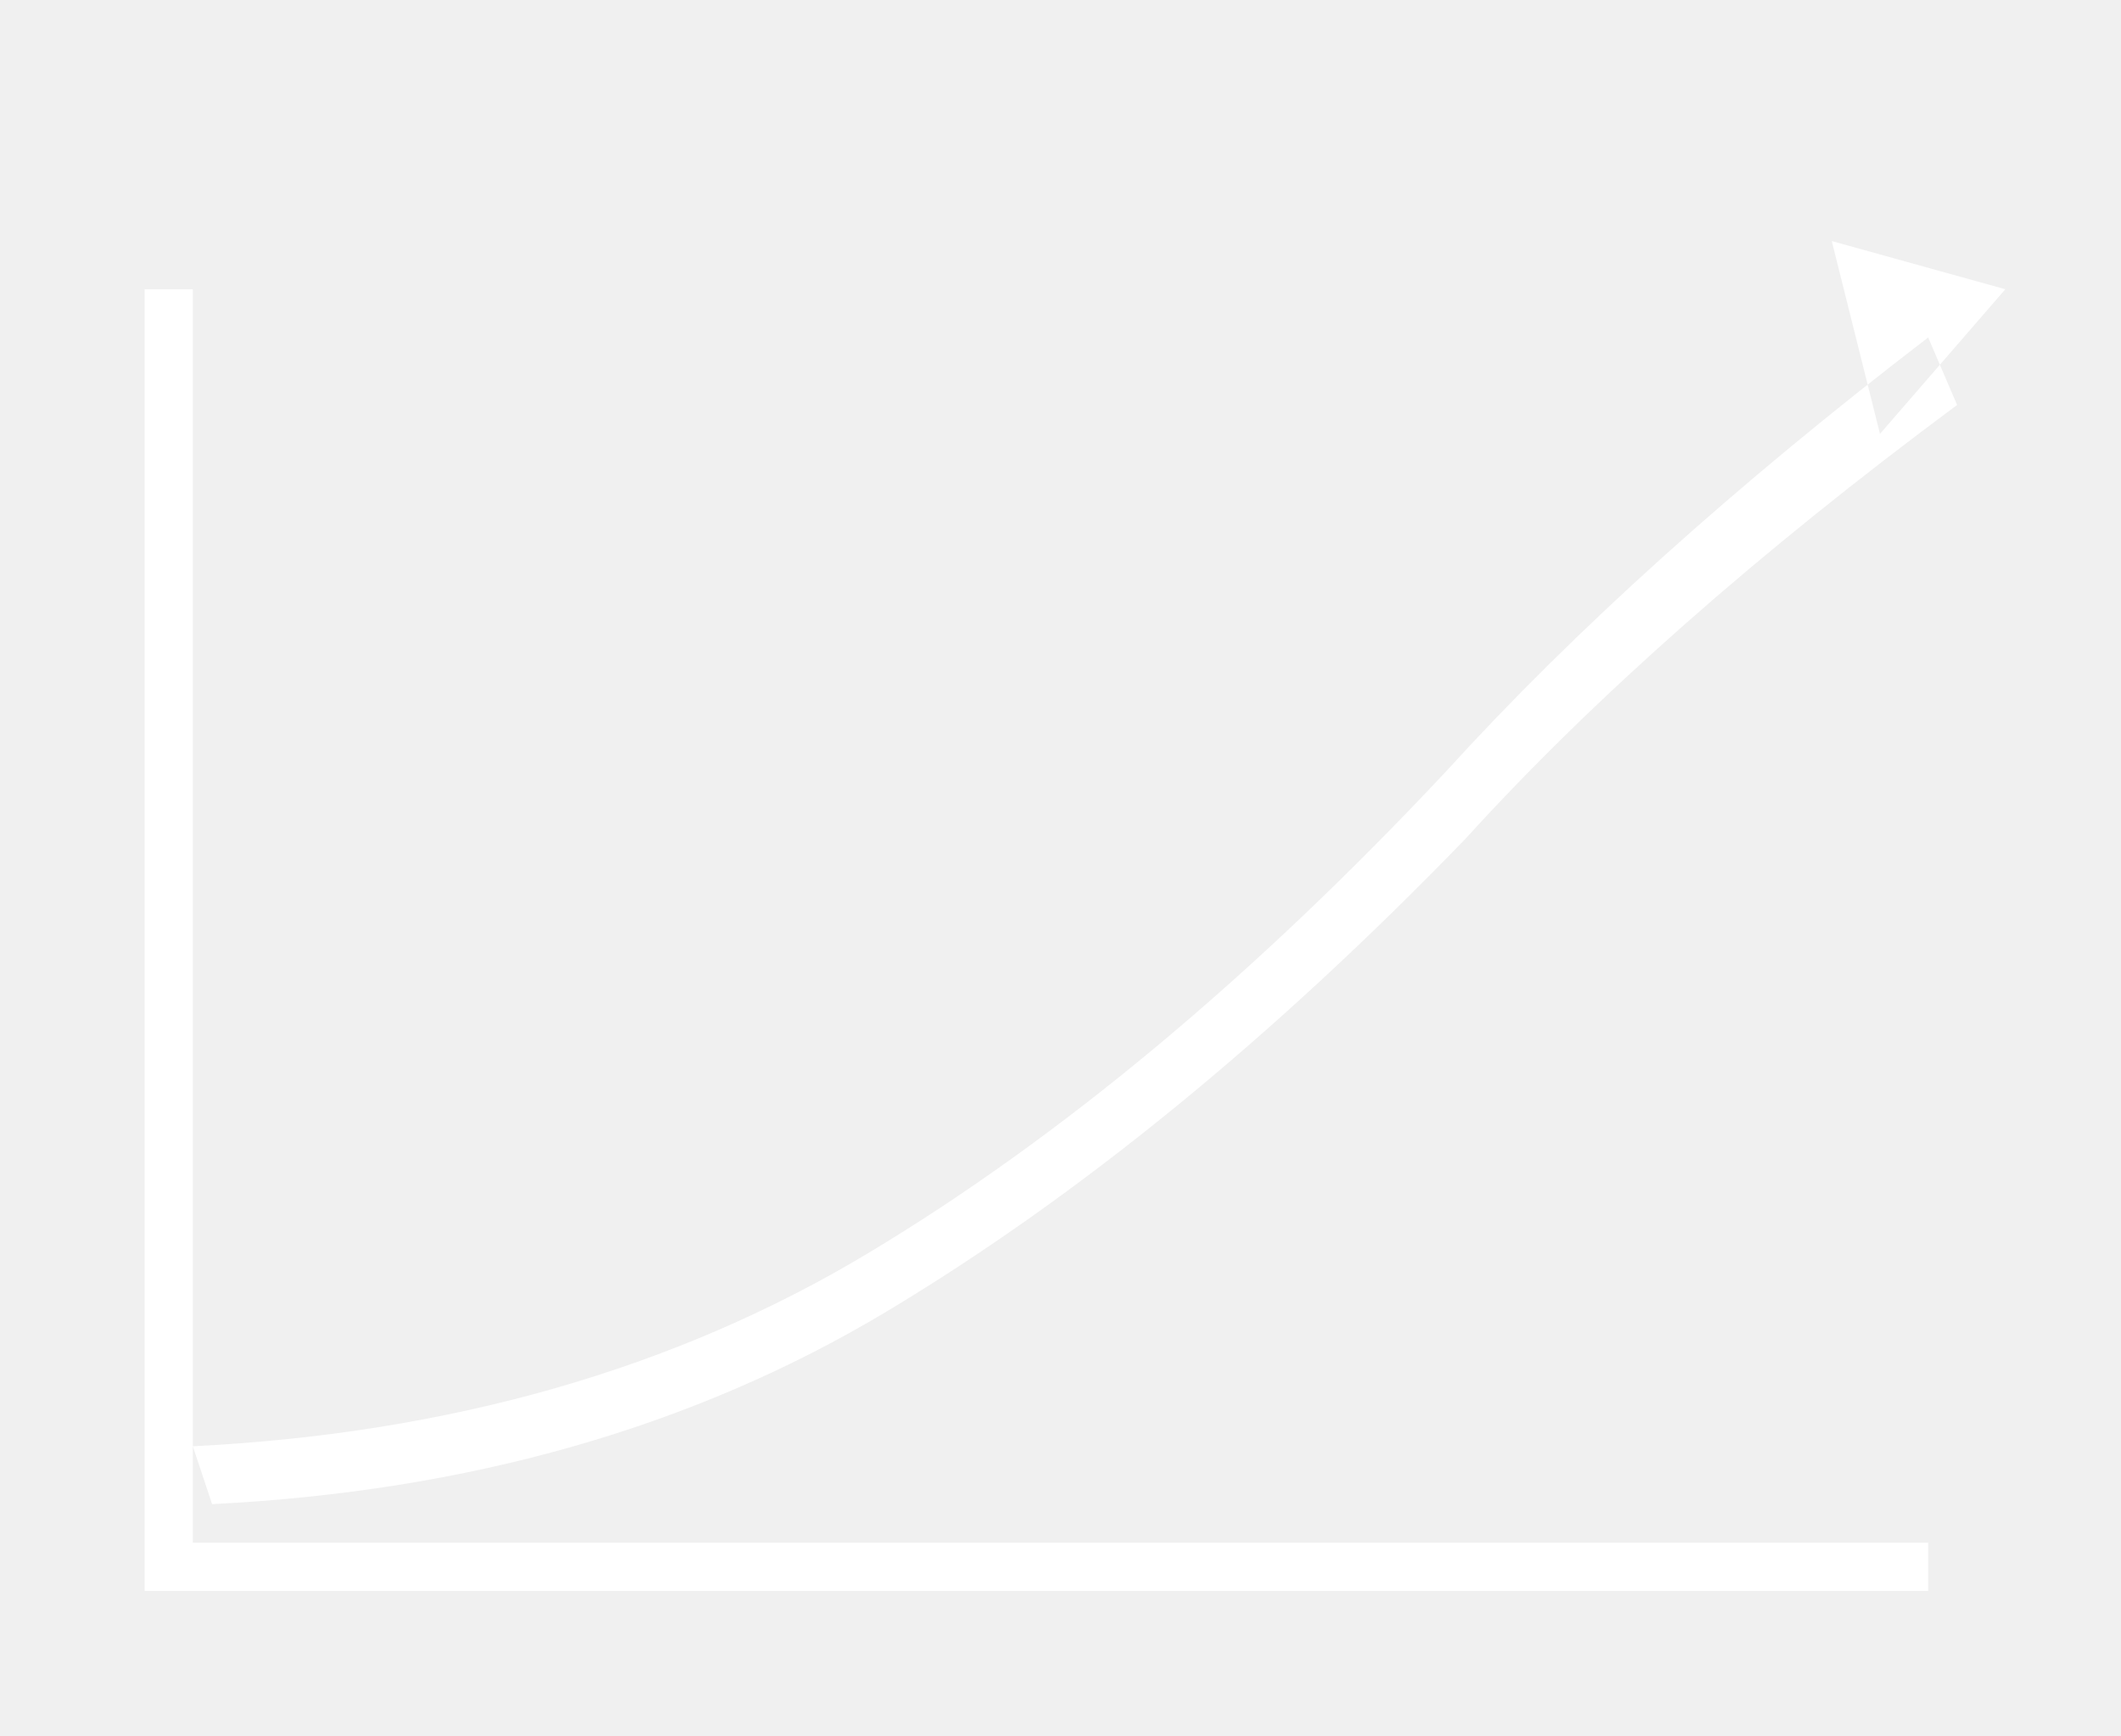
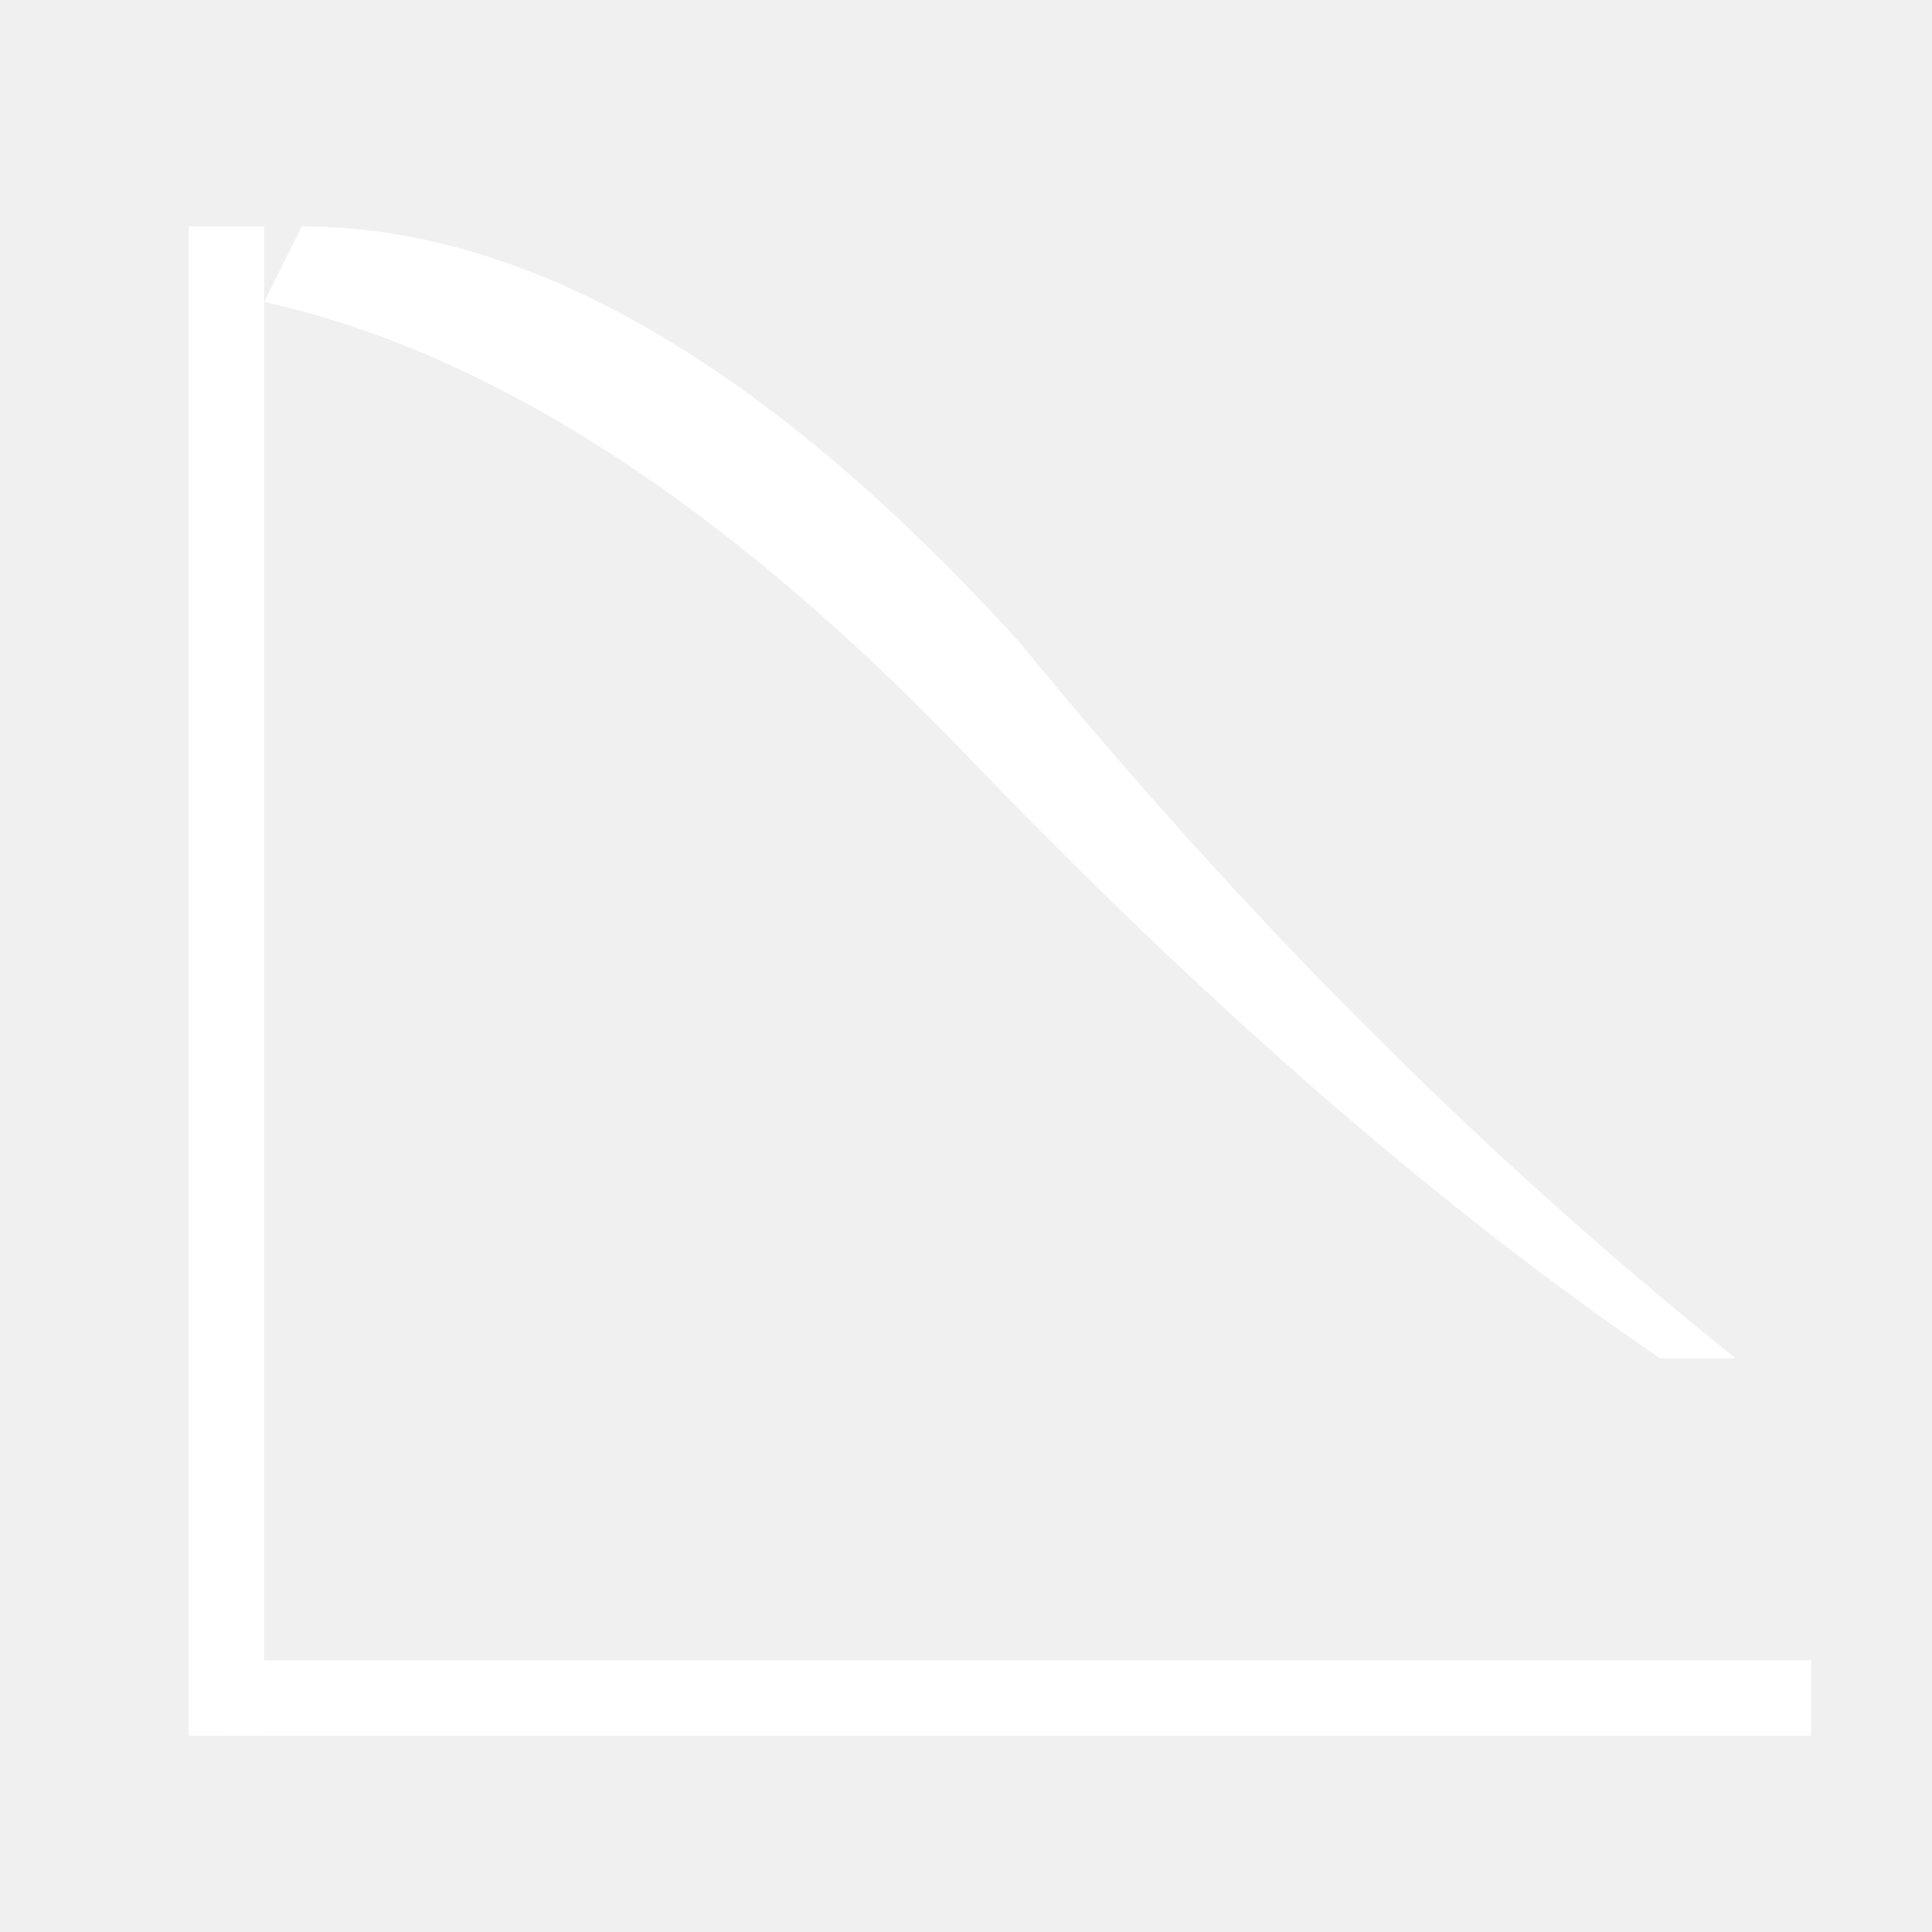
- <svg xmlns="http://www.w3.org/2000/svg" width="220" height="180" viewBox="0 0 220 180" version="1.1">
+ <svg xmlns="http://www.w3.org/2000/svg" width="256" height="256" viewBox="0 0 256 256">
  <defs>
-     <style>.cls-1 { fill-rule: evenodd; }</style>
  </defs>
-   <path id="IconGraphic" class="cls-1" d="M20 150 Q60 148 90 130 Q120 112 150 80 Q170 58 200 35 L203 42 Q172 65 152 87 Q122 118 92 136 Q62 154 22 156 Z M20 160 L200 160 L200 165 L20 165 Z M20 30 L20 165 L15 165 L15 30 Z M190 25 L208 30 L195 45 Z" style="fill:#ffffff;fill-rule:evenodd" />
+   <path fill="#ffffff" d="M 35 40 Q 80 50 128 100 Q 176 150 220 180 L 230 180 Q 180 140 135 85 Q 85 30 40 30 Z" />
+   <path fill="#ffffff" d="M 30 220 L 240 220 L 240 230 L 30 230 Z" />
+   <path fill="#ffffff" d="M 25 30 L 35 30 L 35 230 L 25 230 Z" />
</svg>
